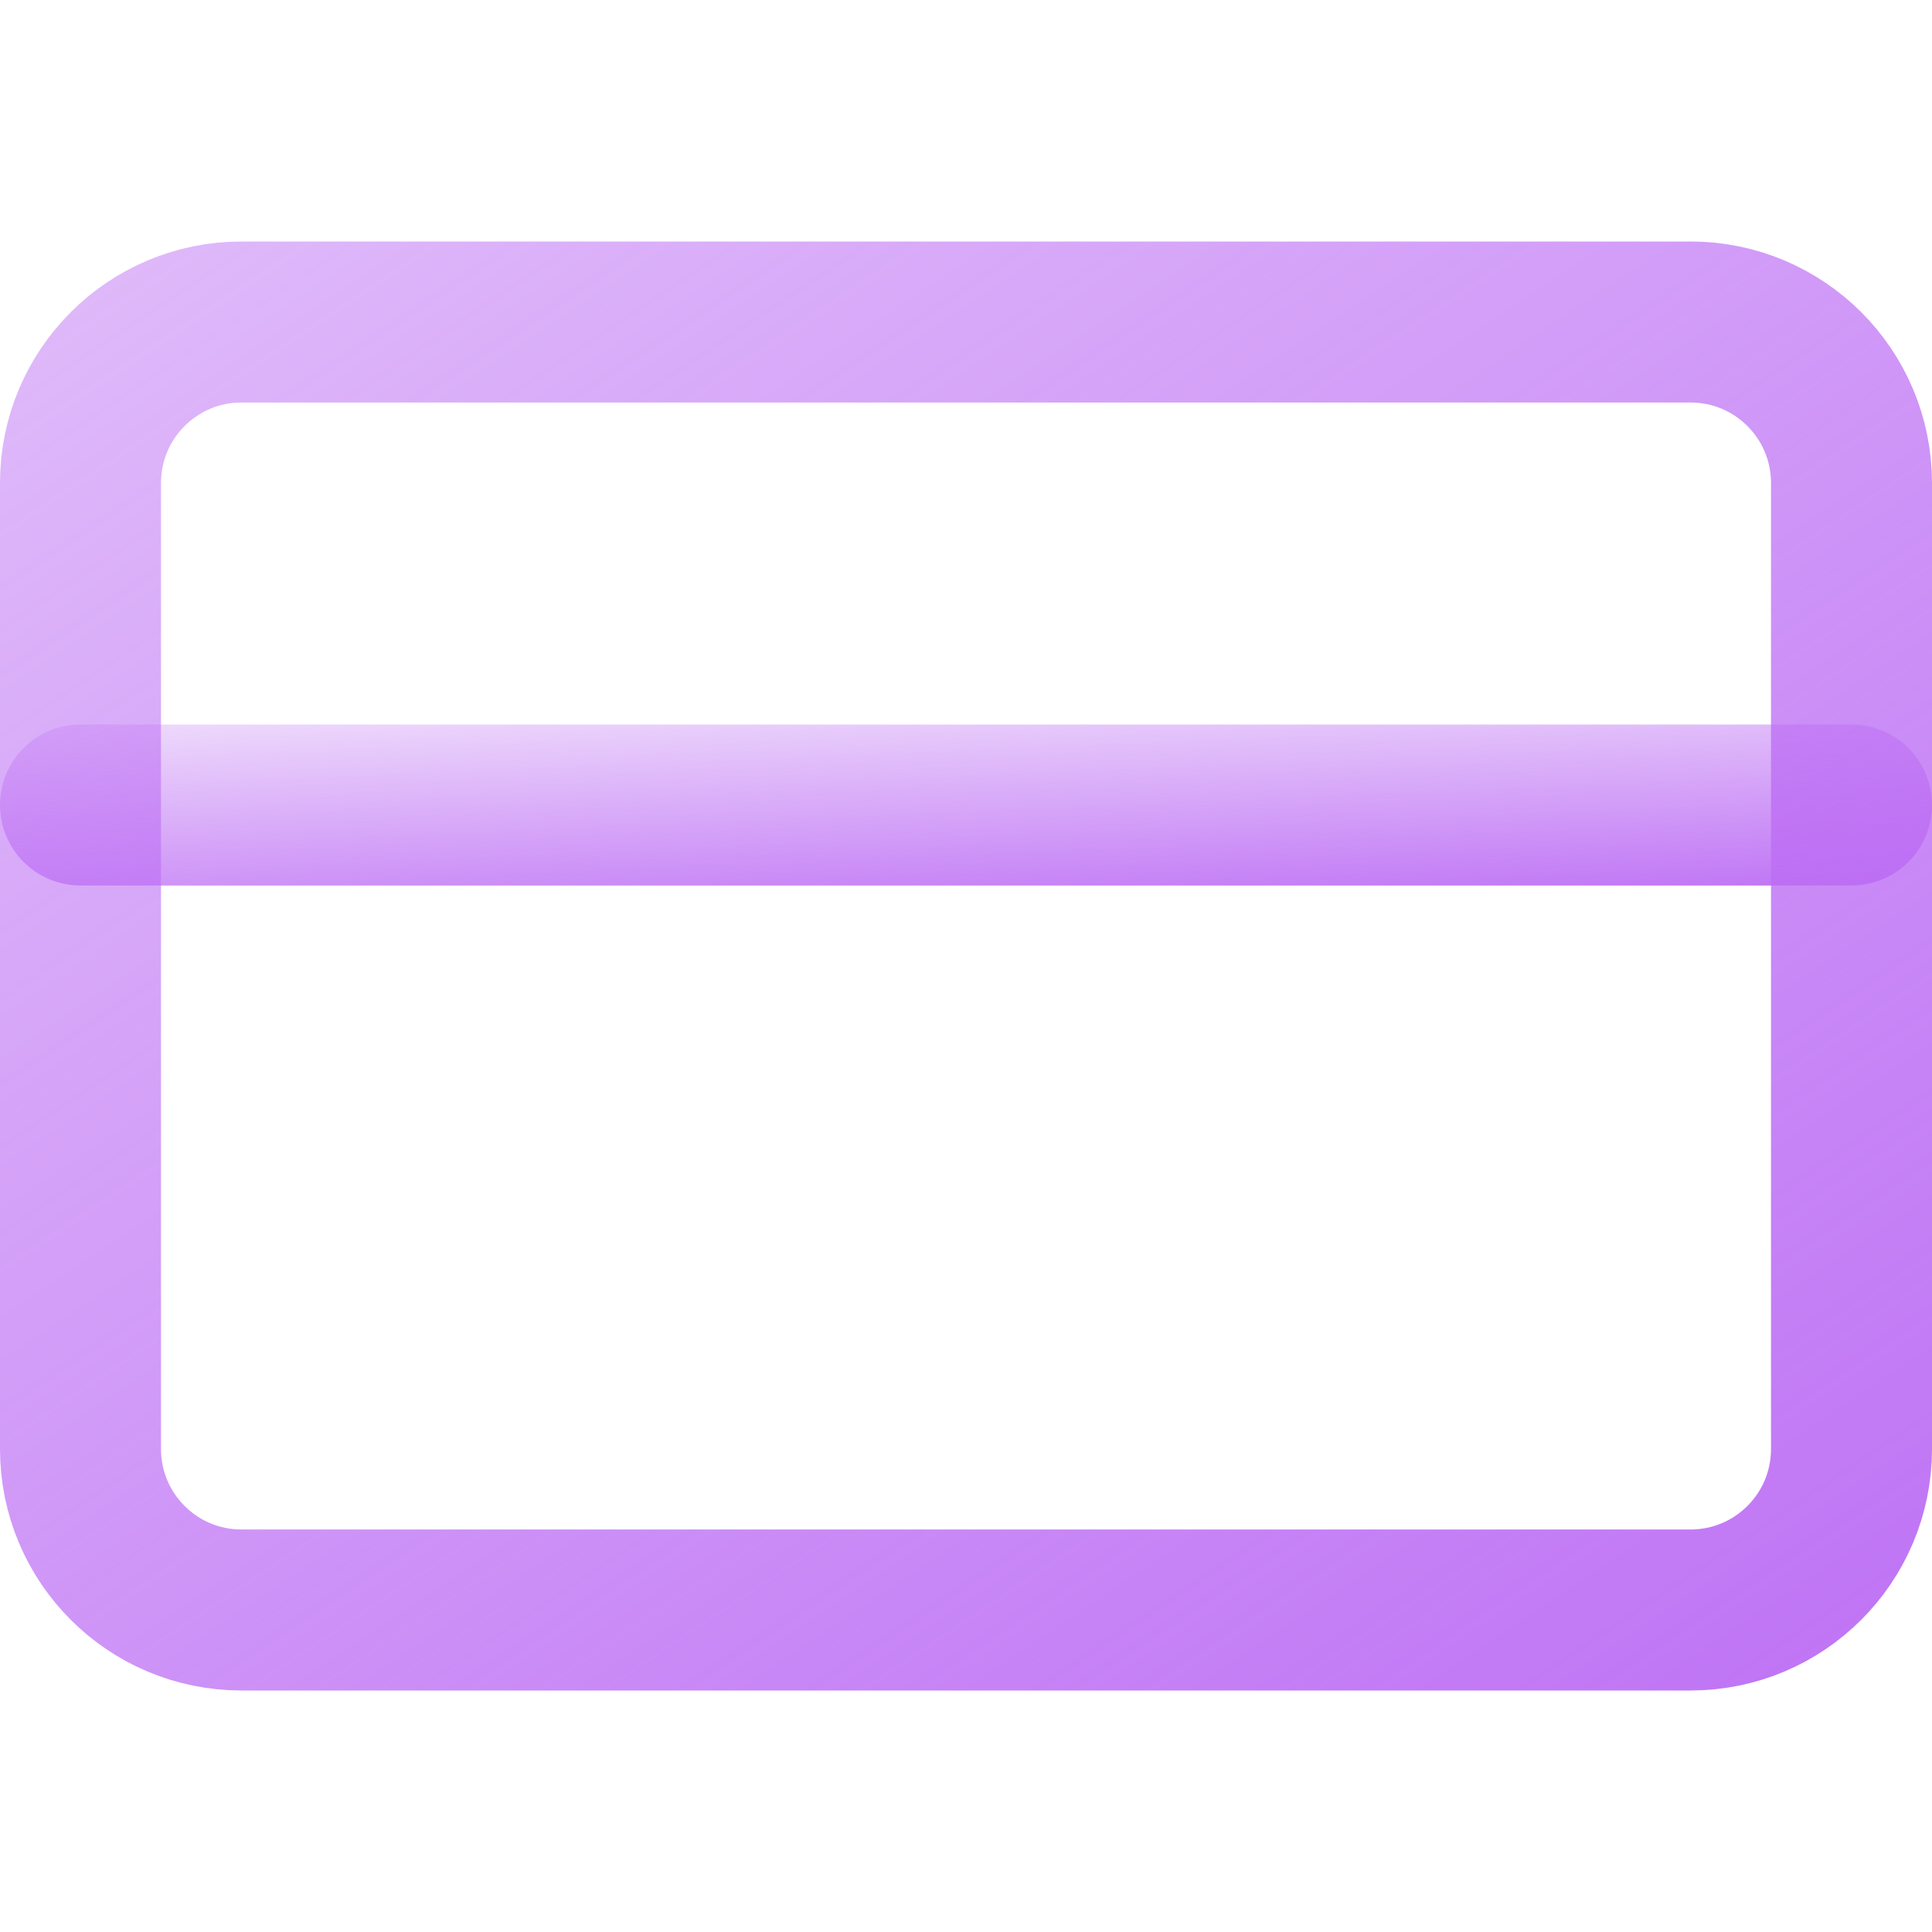
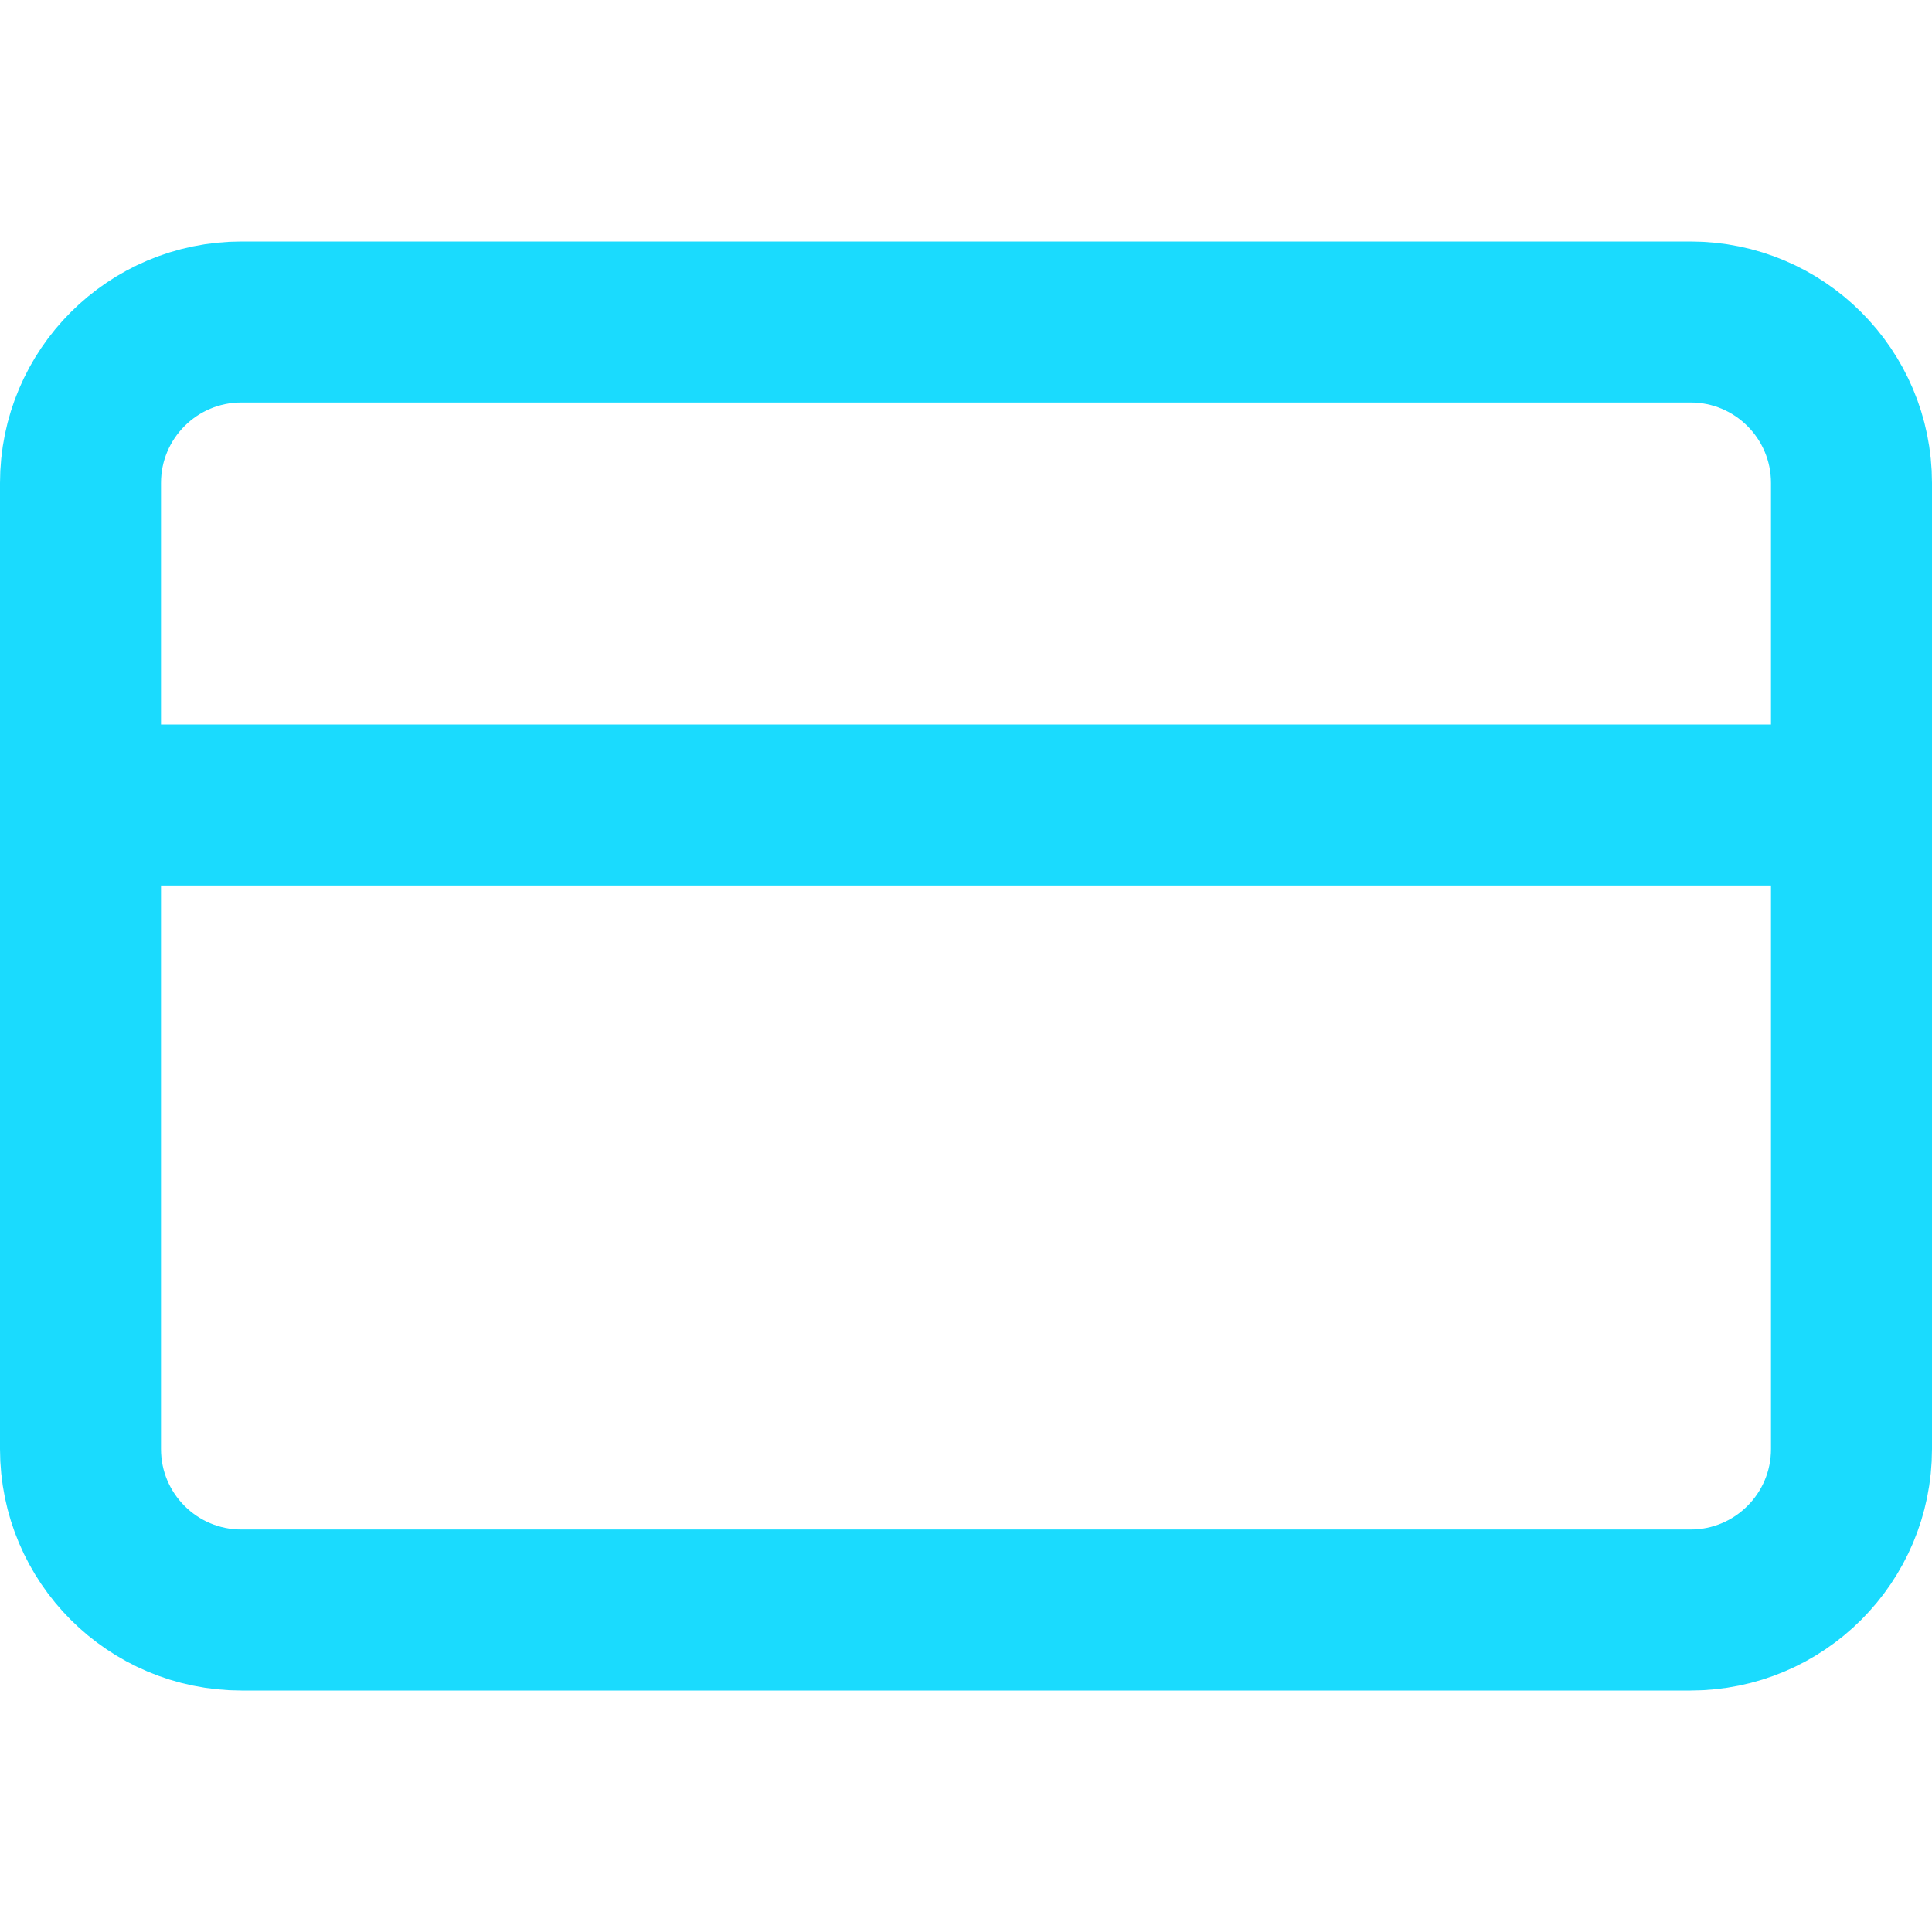
<svg xmlns="http://www.w3.org/2000/svg" width="24" height="24" viewBox="0 0 24 24" fill="none">
  <path d="M21 4H3C1.895 4 1 4.895 1 6V18C1 19.105 1.895 20 3 20H21C22.105 20 23 19.105 23 18V6C23 4.895 22.105 4 21 4Z" stroke="url(#paint0_linear)" stroke-width="2" stroke-linecap="round" stroke-linejoin="round" />
  <path d="M1 10H23" stroke="url(#paint1_linear)" stroke-width="2" stroke-linecap="round" stroke-linejoin="round" />
  <defs>
-     <linearGradient id="paint0_linear" x1="26.029" y1="22.2" x2="-0.855" y2="-18.032" gradientUnits="userSpaceOnUse">
-       <stop stop-color="#BC6DF4" />
-       <stop offset="1" stop-color="#BC6DF4" stop-opacity="0.15" />
-       <stop offset="1" stop-color="#BC6DF4" stop-opacity="0.3" />
+     <linearGradient id="paint0_linear" x1="6864.78" y1="-3857.76" x2="6864.78" y2="7795.36" gradientUnits="userSpaceOnUse">
+       <stop stop-color="#00F2FE" />
+       <stop offset="1" stop-color="#4FACFE" />
    </linearGradient>
-     <linearGradient id="paint1_linear" x1="26.029" y1="11.137" x2="25.877" y2="7.507" gradientUnits="userSpaceOnUse">
-       <stop stop-color="#BC6DF4" />
-       <stop offset="1" stop-color="#BC6DF4" stop-opacity="0.15" />
-       <stop offset="1" stop-color="#BC6DF4" stop-opacity="0.3" />
+     <linearGradient id="paint1_linear" x1="6864.78" y1="-231.36" x2="6864.78" y2="496.96" gradientUnits="userSpaceOnUse">
+       <stop stop-color="#00F2FE" />
+       <stop offset="1" stop-color="#4FACFE" />
    </linearGradient>
  </defs>
</svg>
